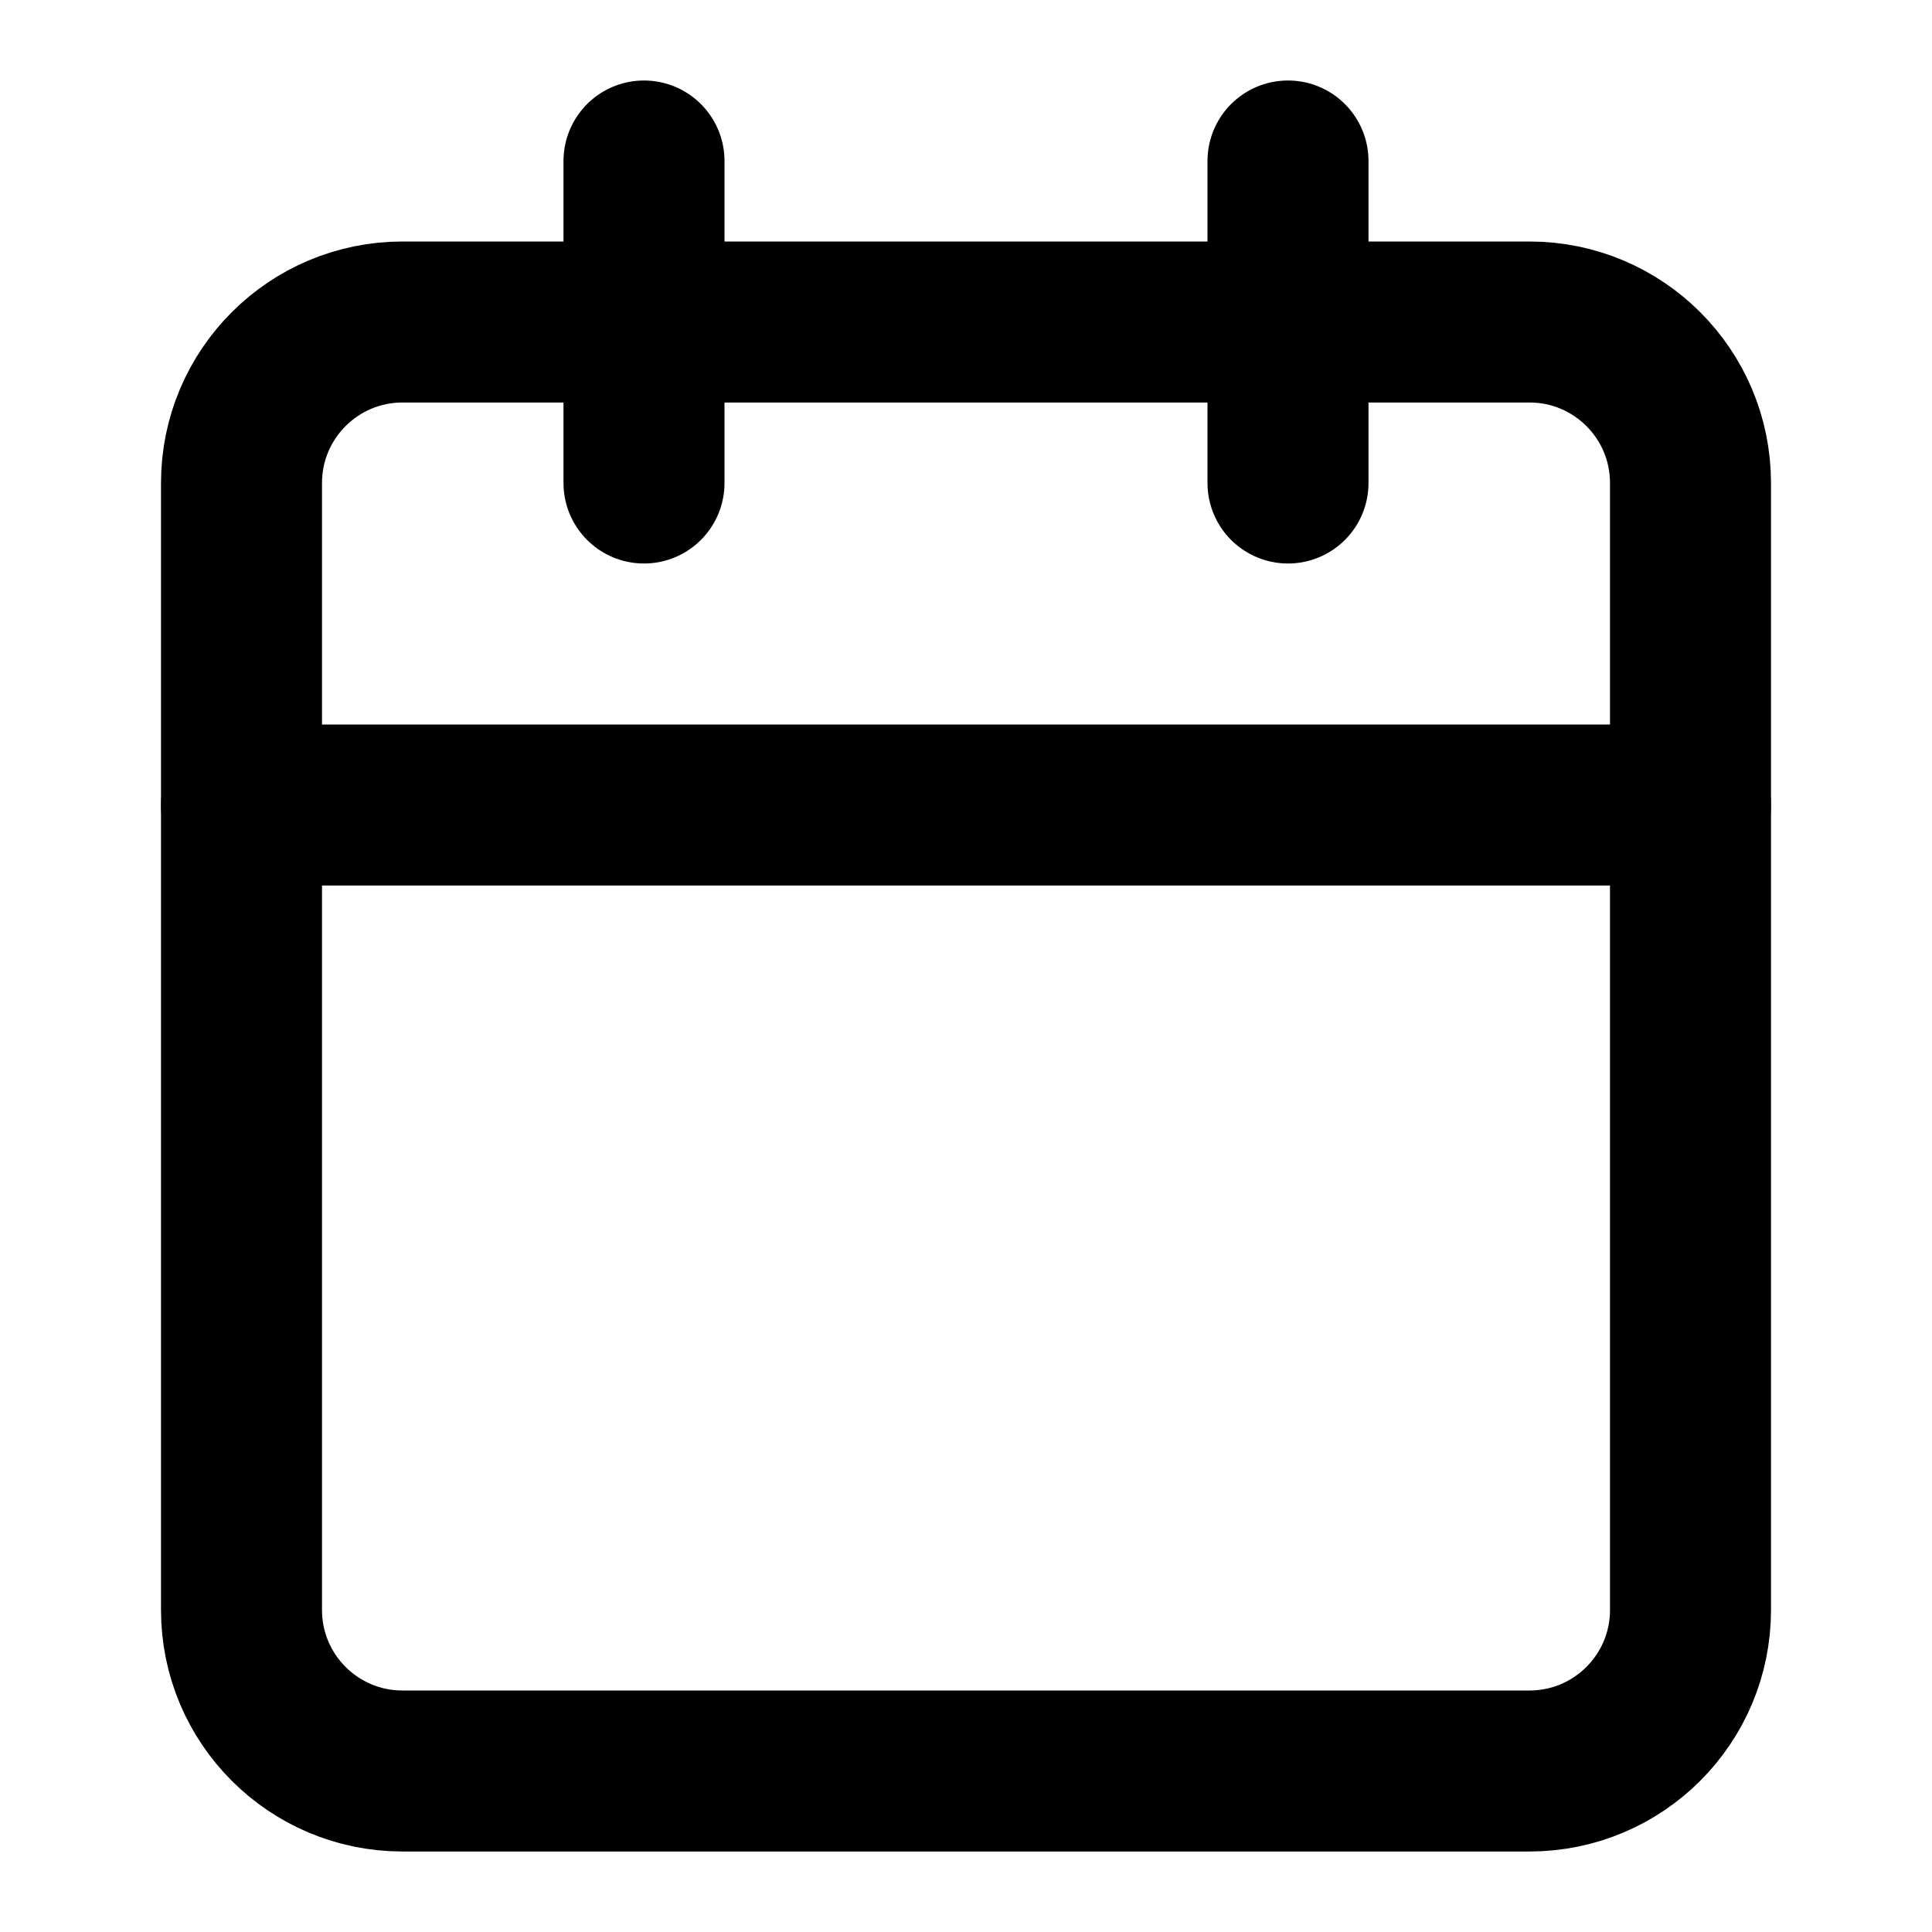
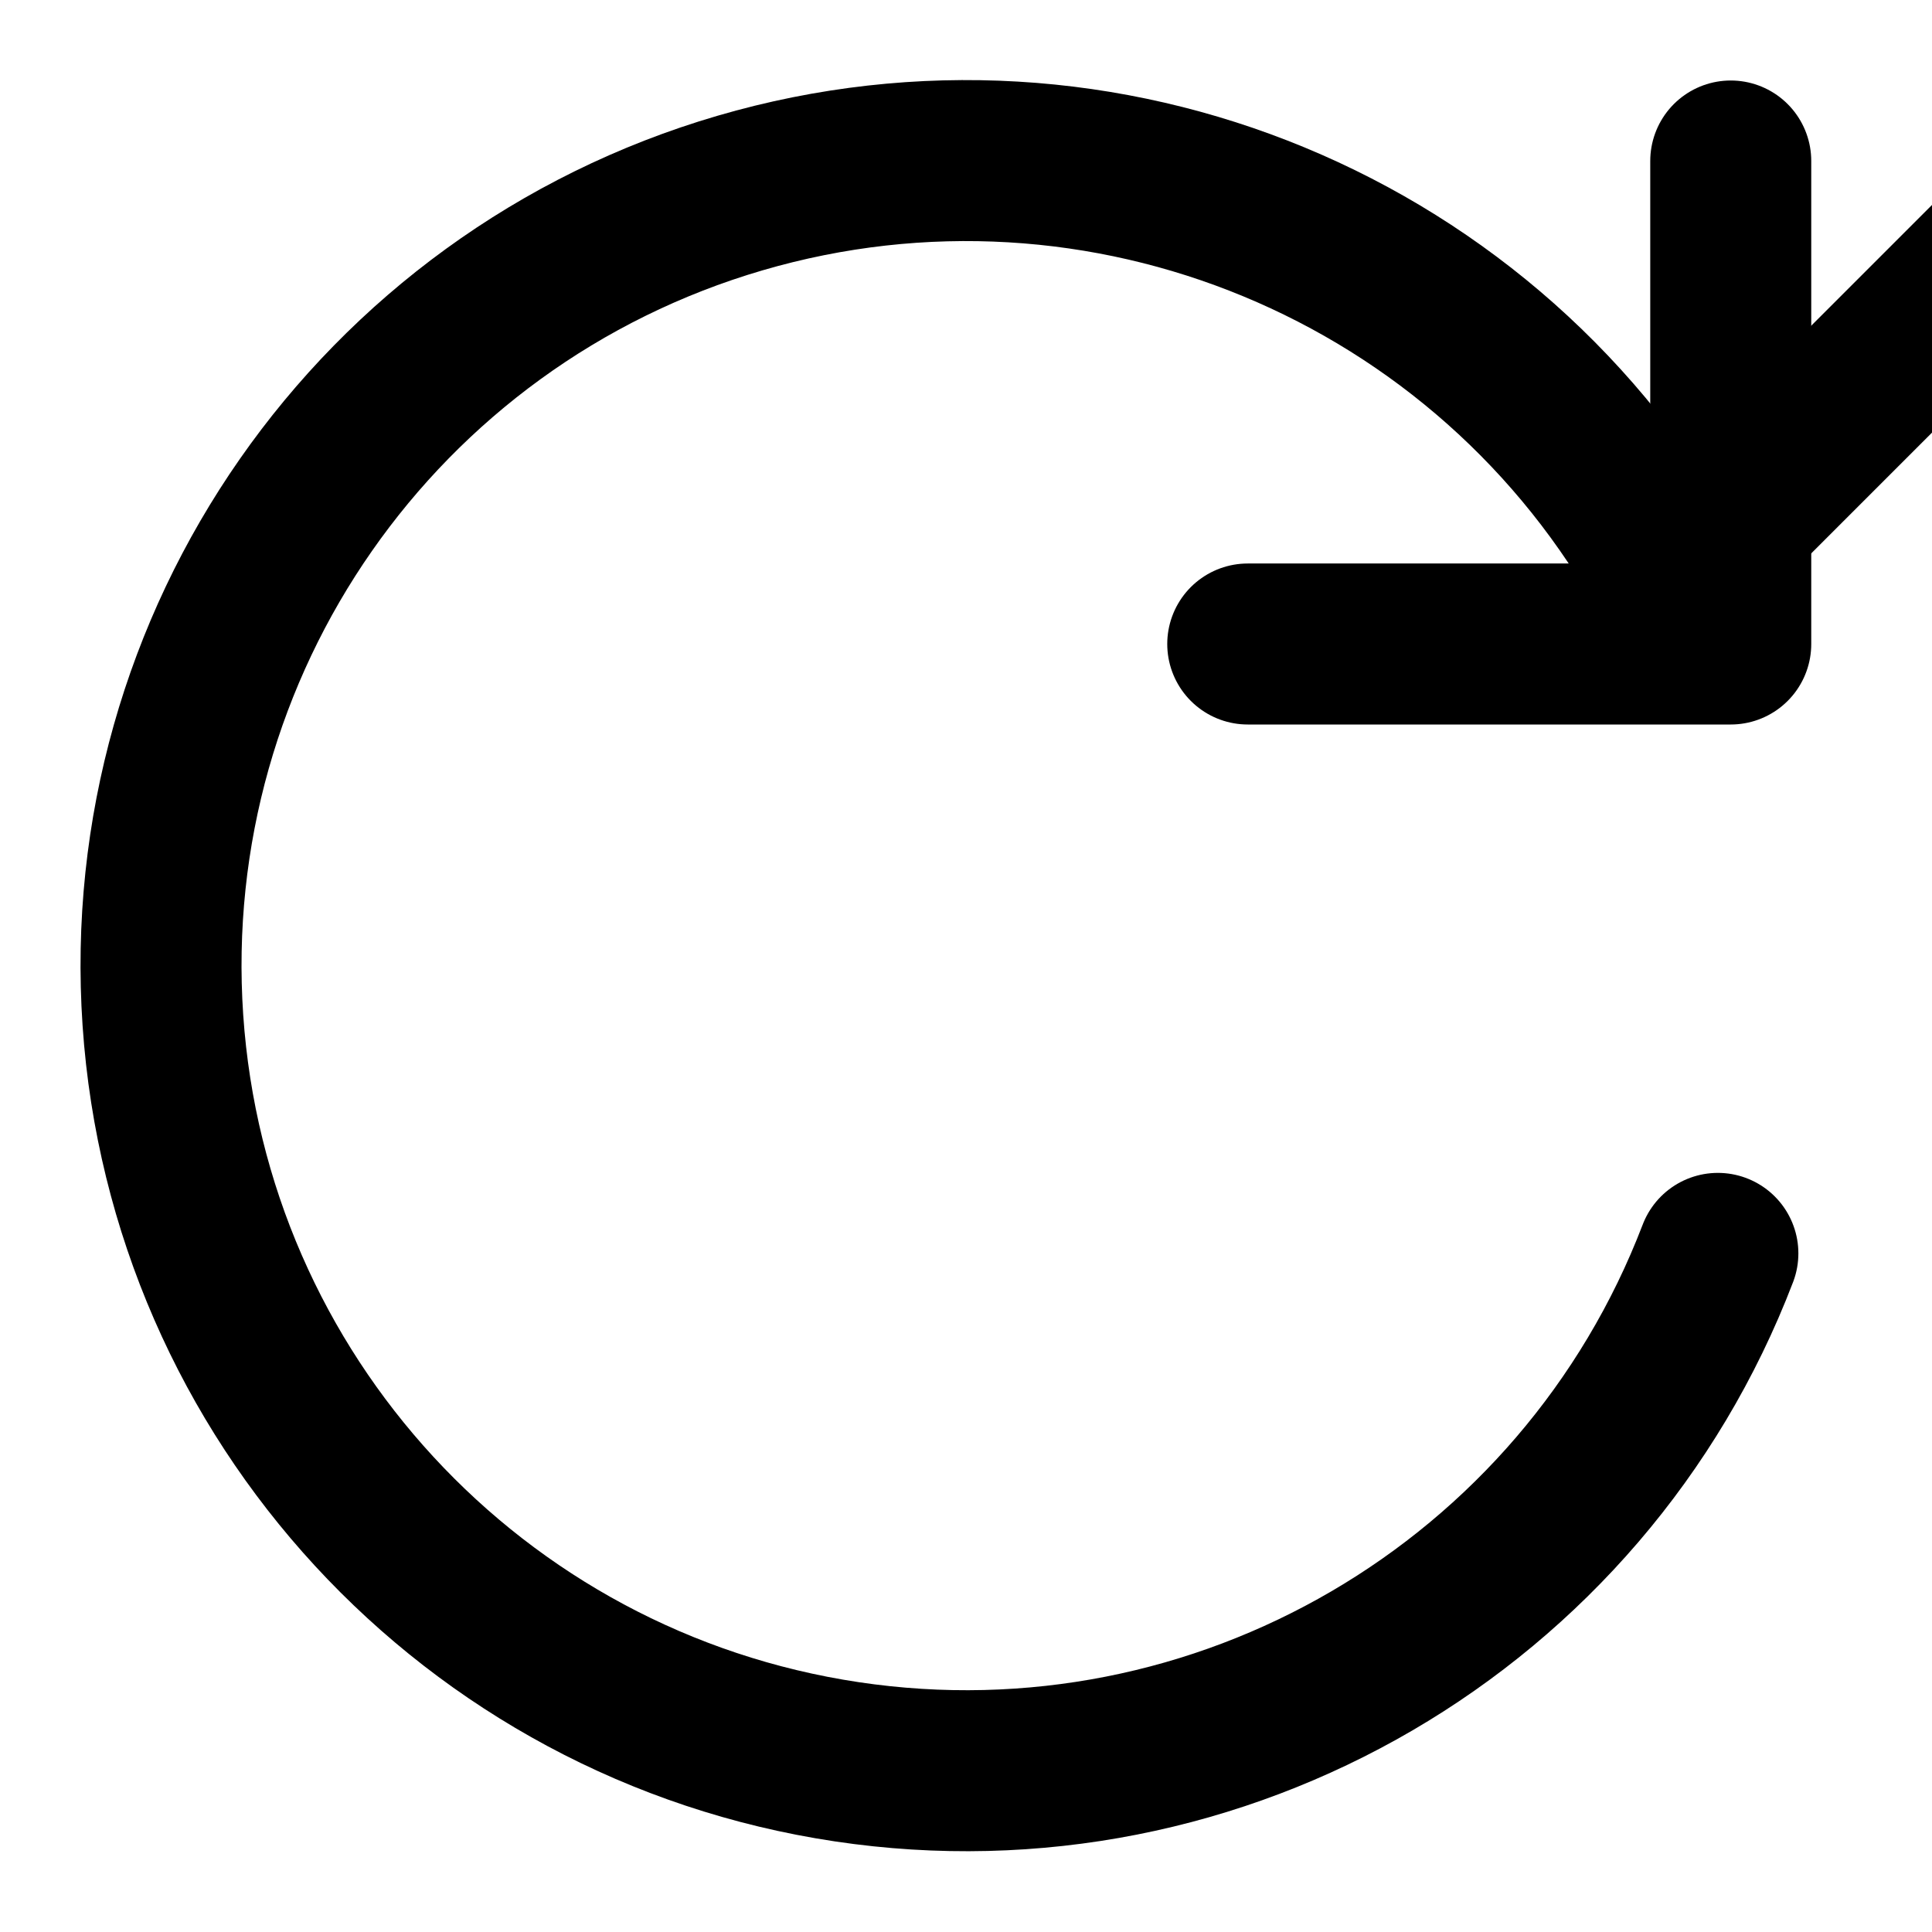
<svg xmlns="http://www.w3.org/2000/svg" viewBox="0 0 24 24" fill="none" stroke="currentColor" stroke-width="2" stroke-linecap="round" stroke-linejoin="round">
-   <rect x="3" y="4" width="18" height="18" rx="2" ry="2" />
-   <line x1="16" y1="2" x2="16" y2="6" />
-   <line x1="8" y1="2" x2="8" y2="6" />
-   <line x1="3" y1="10" x2="21" y2="10" />
+   <path d="M21.5 2v6h-6" />
+   <path d="M21.34 15.57a10 10 0 1 1-.57-8.38l5.67-5.67" />
</svg>
